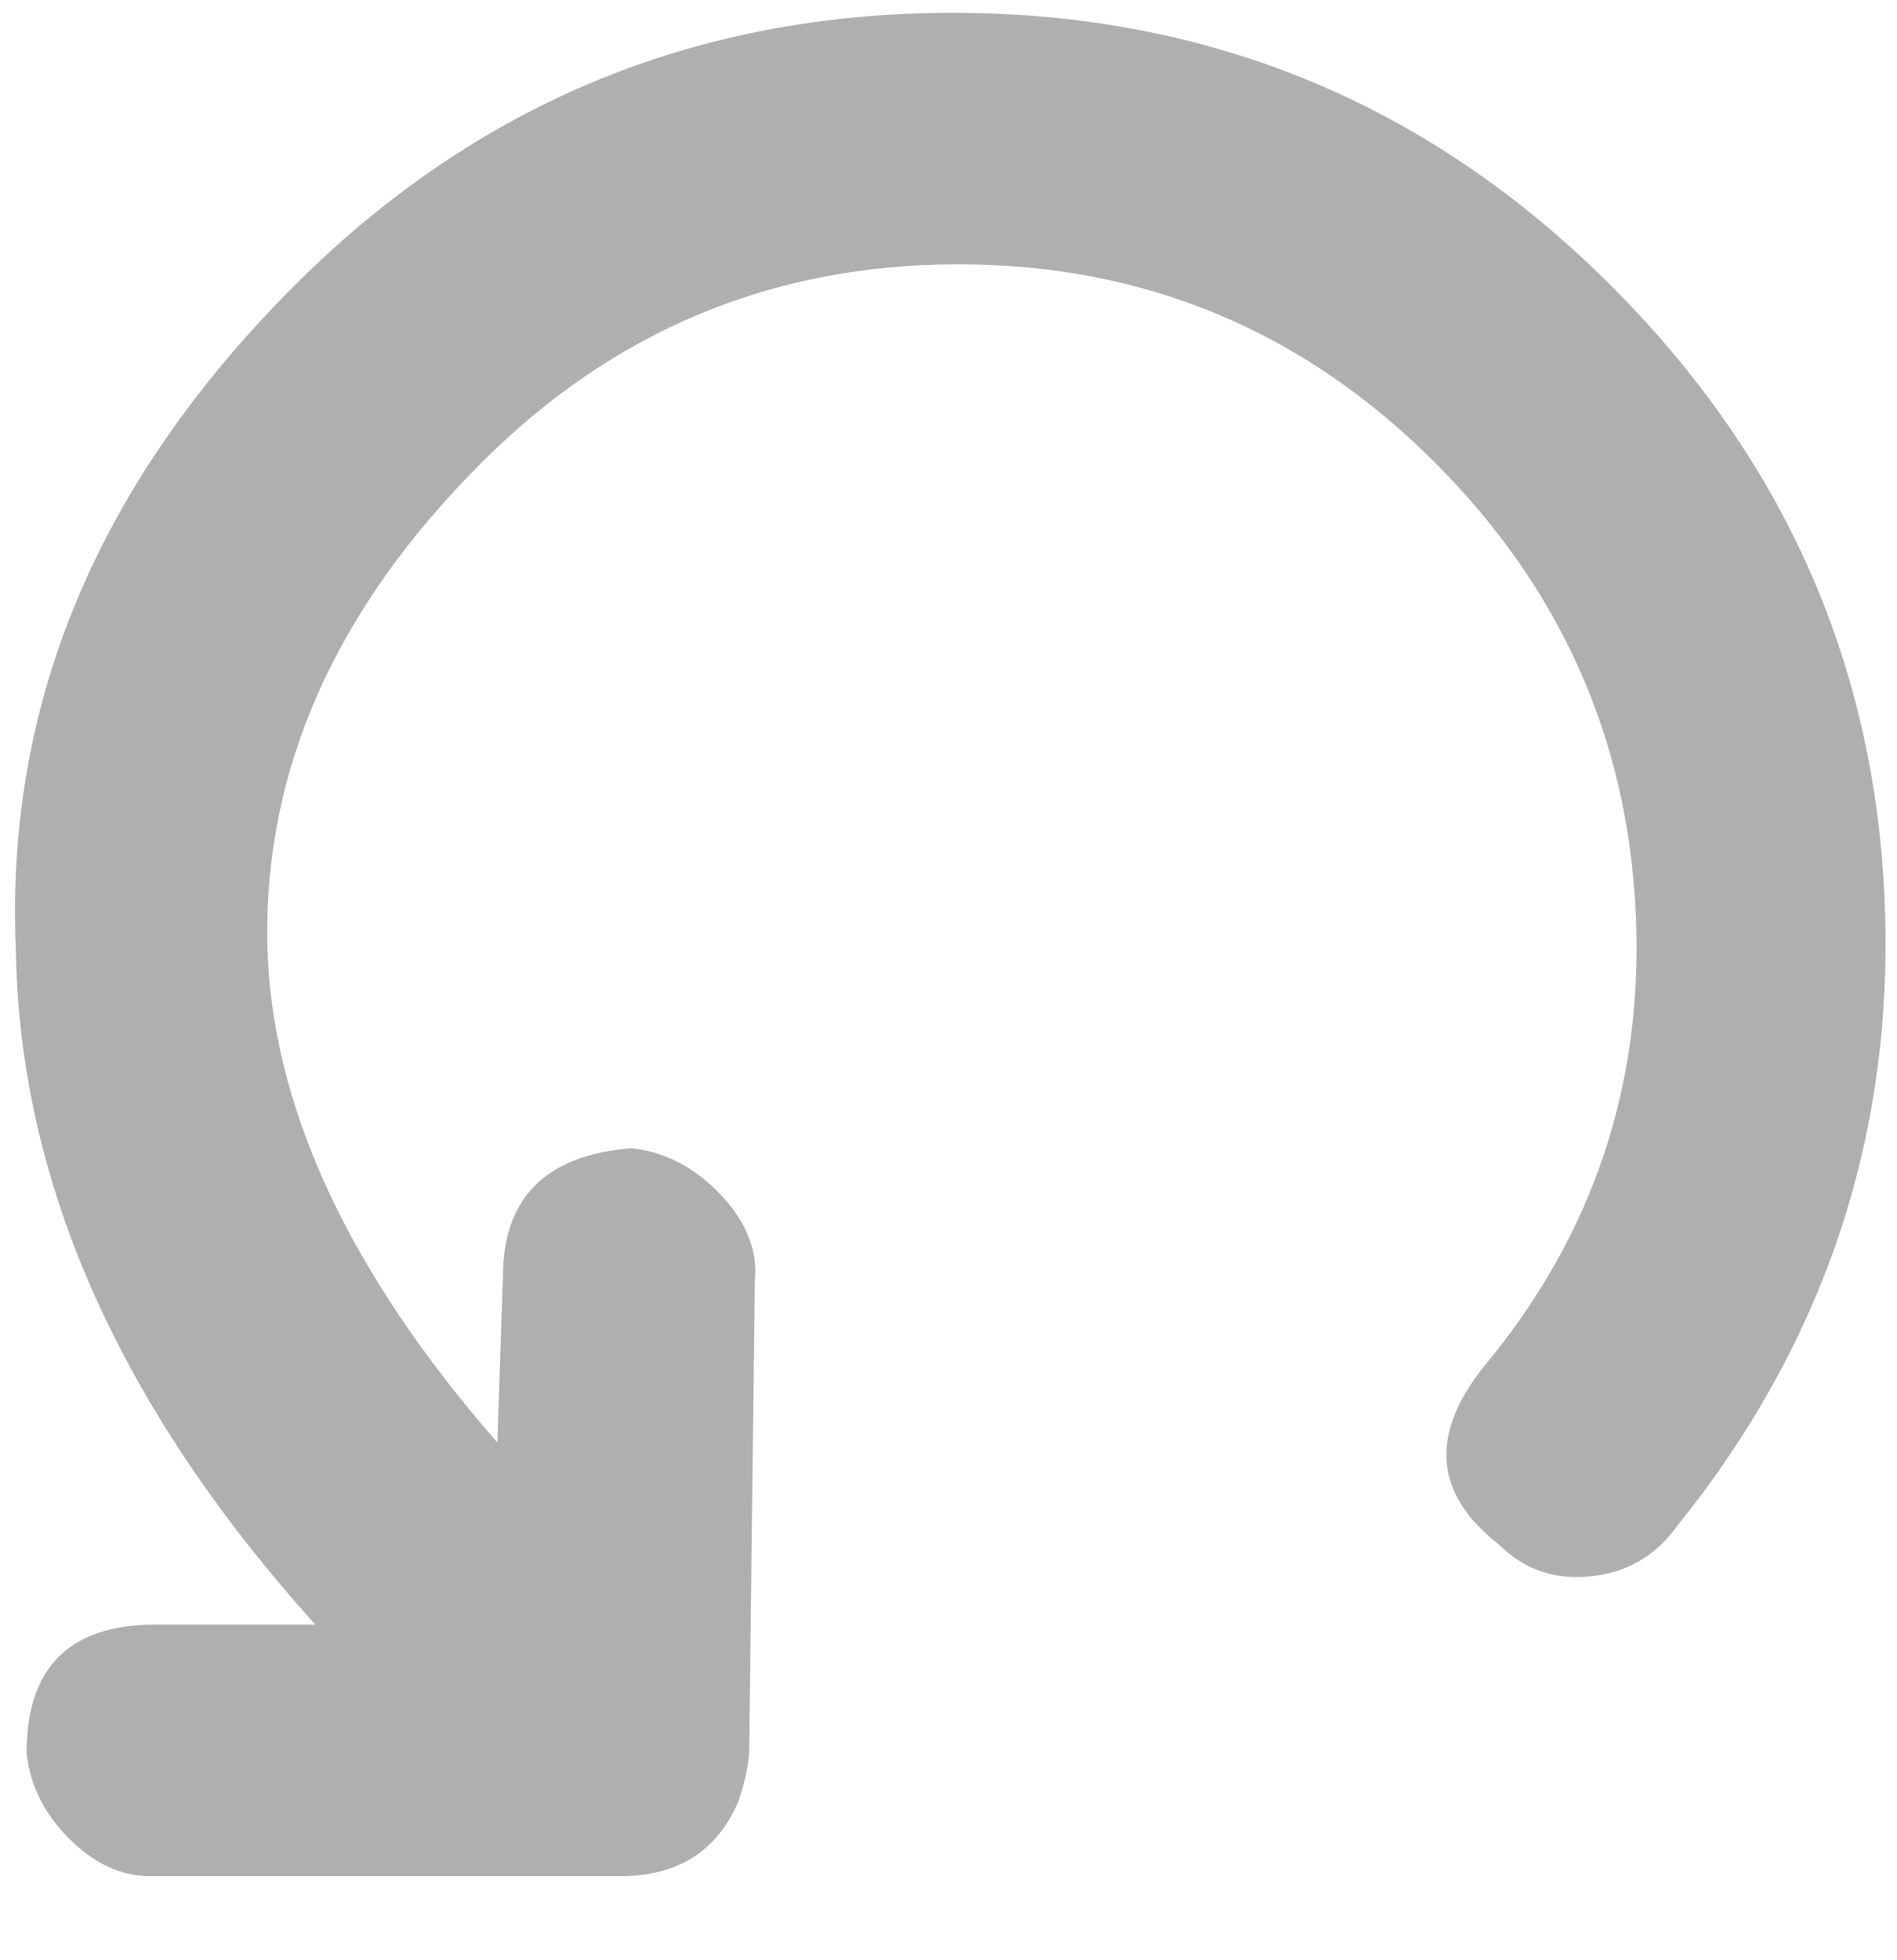
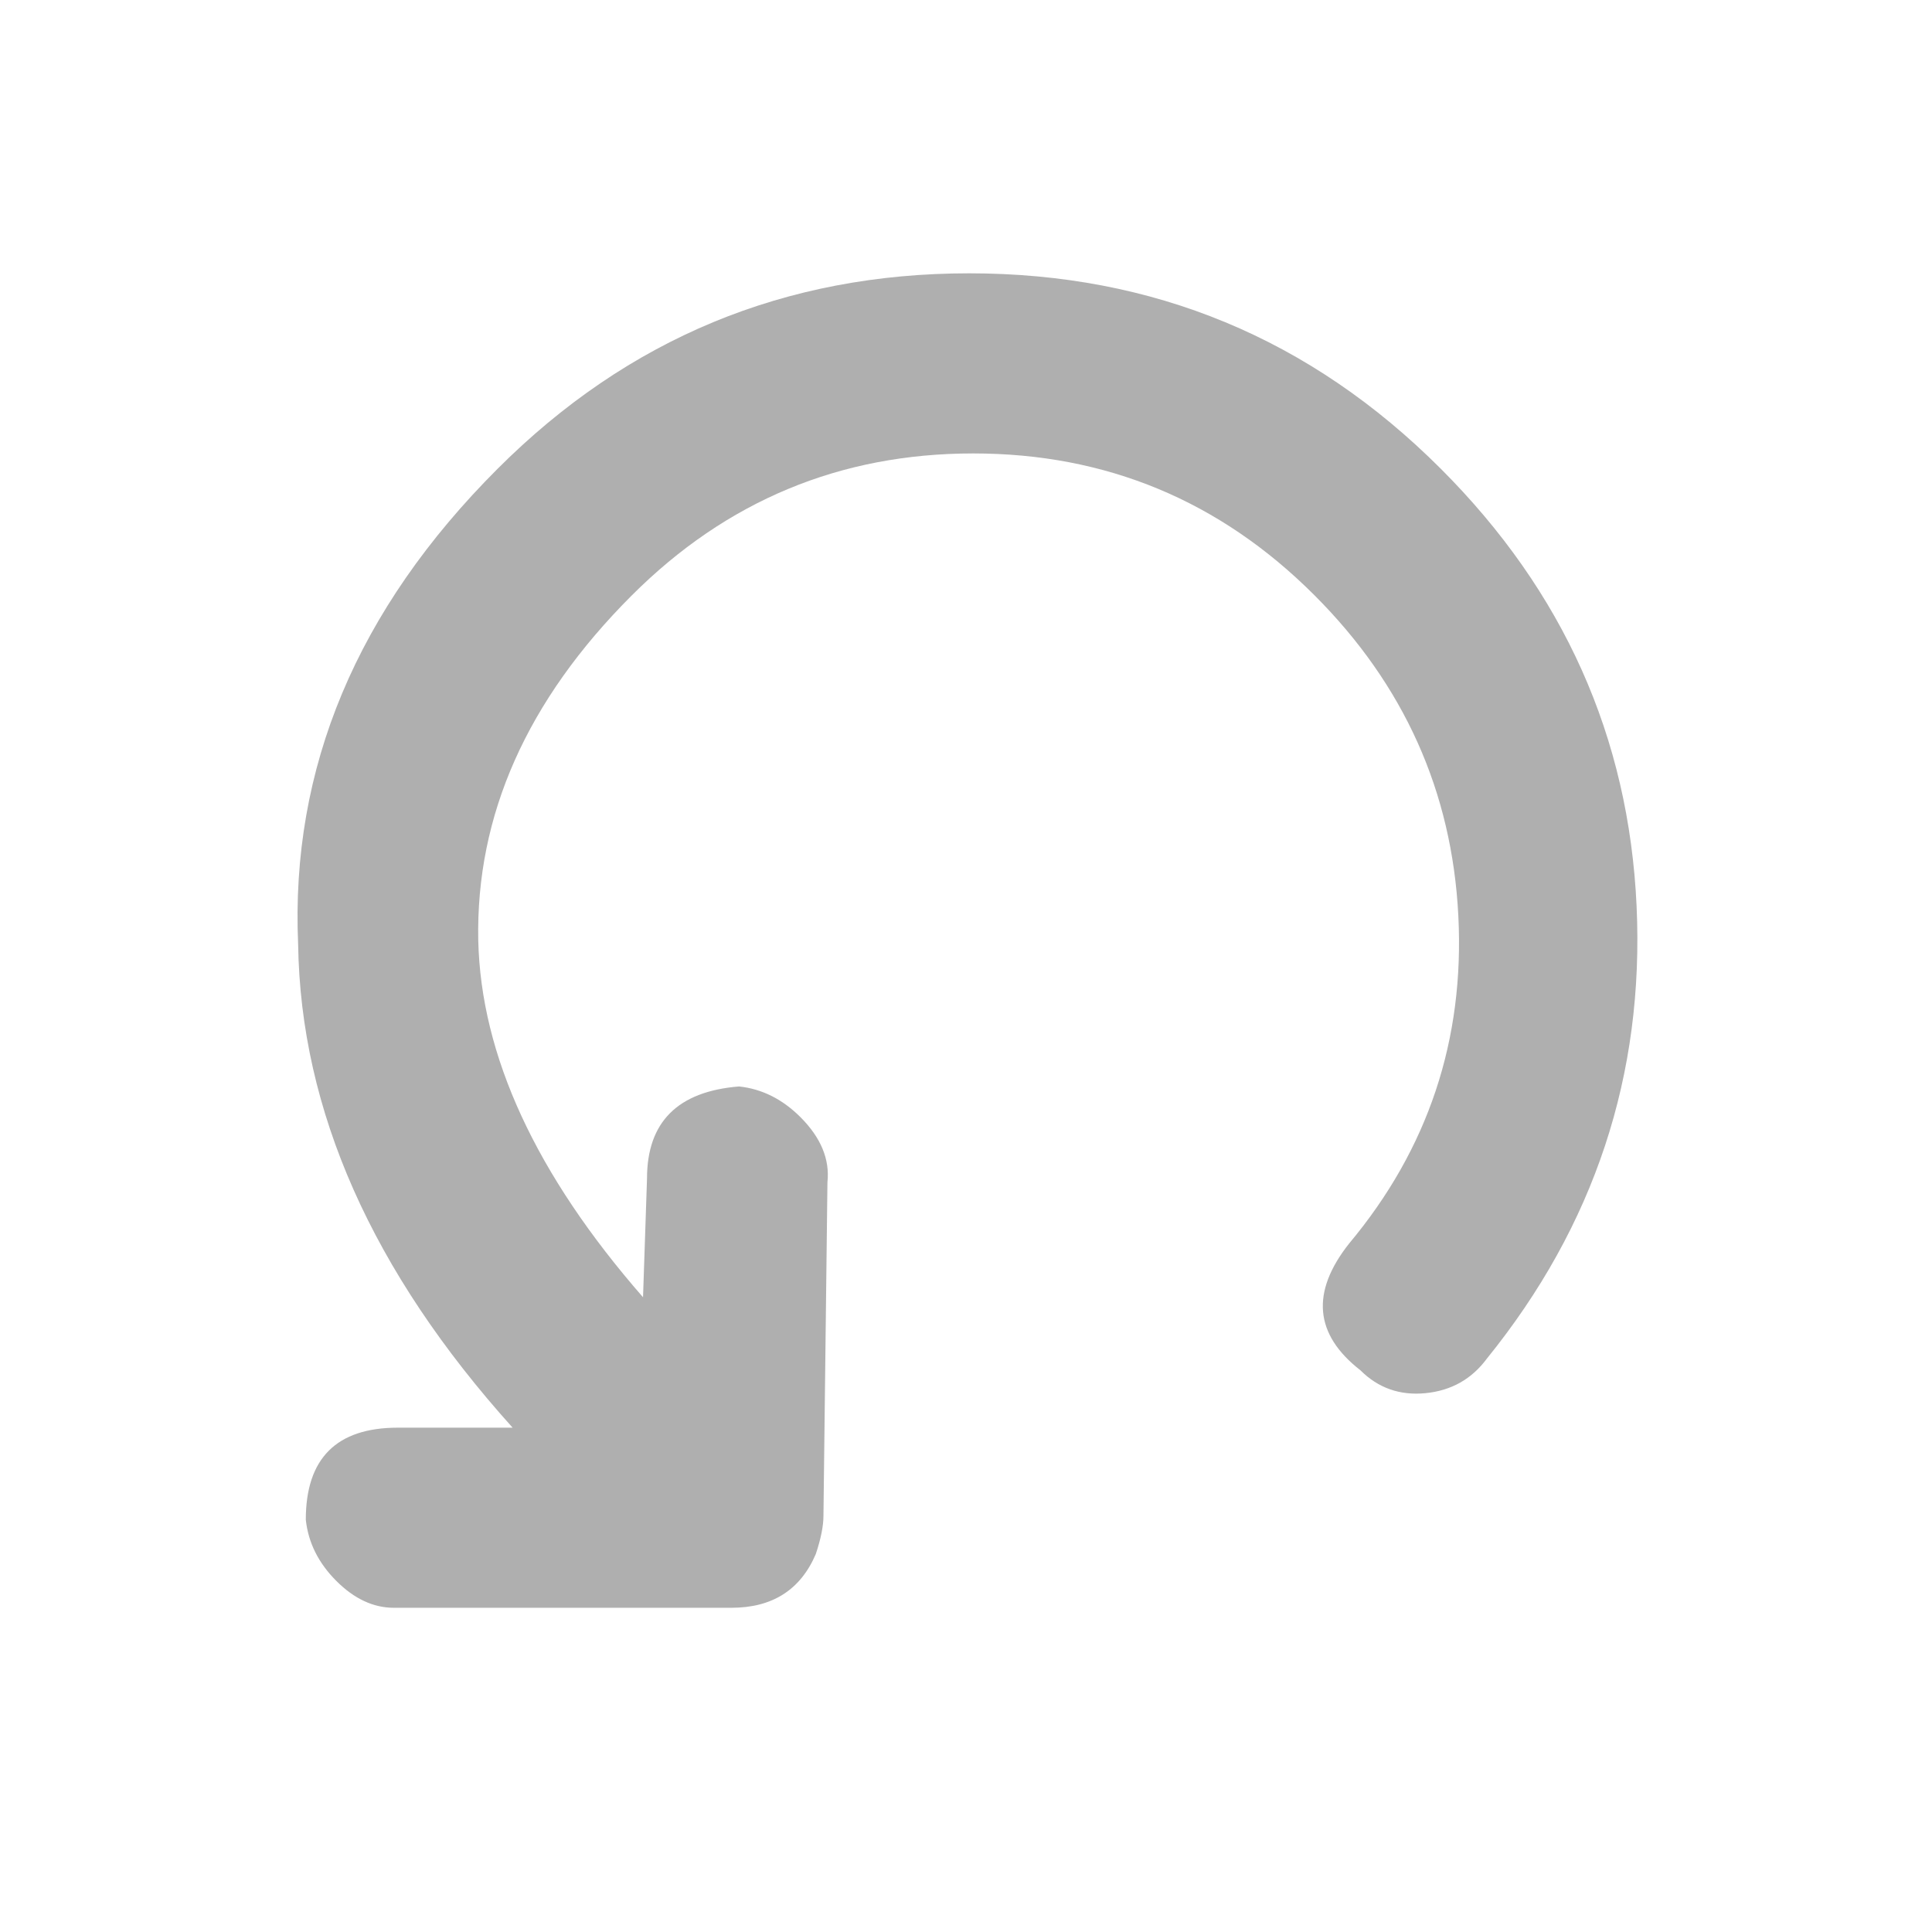
- <svg xmlns="http://www.w3.org/2000/svg" version="1.1" baseProfile="full" width="180" height="186" viewBox="0 0 180.00 186.00" enable-background="new 0 0 180.00 186.00" xml:space="preserve">
-   <g>
+ <svg xmlns="http://www.w3.org/2000/svg" version="1.1" baseProfile="full" width="256" height="256" viewBox="0 0 256.00 256.00" enable-background="new 0 0 180.00 186.00" xml:space="preserve">
+   <g transform="translate(38.0, 35.0)">
    <path fill="#AFAFAF" fill-opacity="1" stroke-width="0.2" stroke-linejoin="round" d="M 142.265,146.571C 136.166,141.827 135.664,136.23 140.76,129.779C 151.25,117.229 156.075,102.741 155.235,86.315C 154.395,69.888 148.038,55.739 136.166,43.867C 123.643,31.344 108.572,25.083 90.954,25.083C 73.335,25.083 58.251,31.358 45.701,43.908C 31.823,57.786 25.046,73.019 25.371,89.608C 25.724,104.868 33.002,120.63 47.205,136.894L 47.733,121.159C 47.733,113.678 51.799,109.612 59.931,108.961C 62.967,109.287 65.677,110.642 68.063,113.027C 70.773,115.738 71.966,118.611 71.641,121.647L 71.112,165.843C 71.112,167.198 70.773,168.892 70.096,170.925C 68.063,175.669 64.336,178.04 58.915,178.04L 14.19,178.04C 11.48,178.04 8.938,176.854 6.567,174.483C 4.195,172.111 2.846,169.407 2.521,166.371C 2.521,158.24 6.587,154.174 14.719,154.174L 29.925,154.174C 11.303,133.492 1.83,112.146 1.505,90.136C 0.475,66.771 9.284,45.764 27.933,27.116C 45.199,9.849 66.03,1.216 90.425,1.216C 114.82,1.216 135.651,9.849 152.917,27.116C 169.181,43.379 177.827,62.692 178.857,85.054C 179.887,107.416 173.274,127.407 159.016,145.026C 157.01,147.736 154.306,149.261 150.905,149.6C 147.503,149.938 144.623,148.929 142.265,146.571 Z " />
  </g>
</svg>
